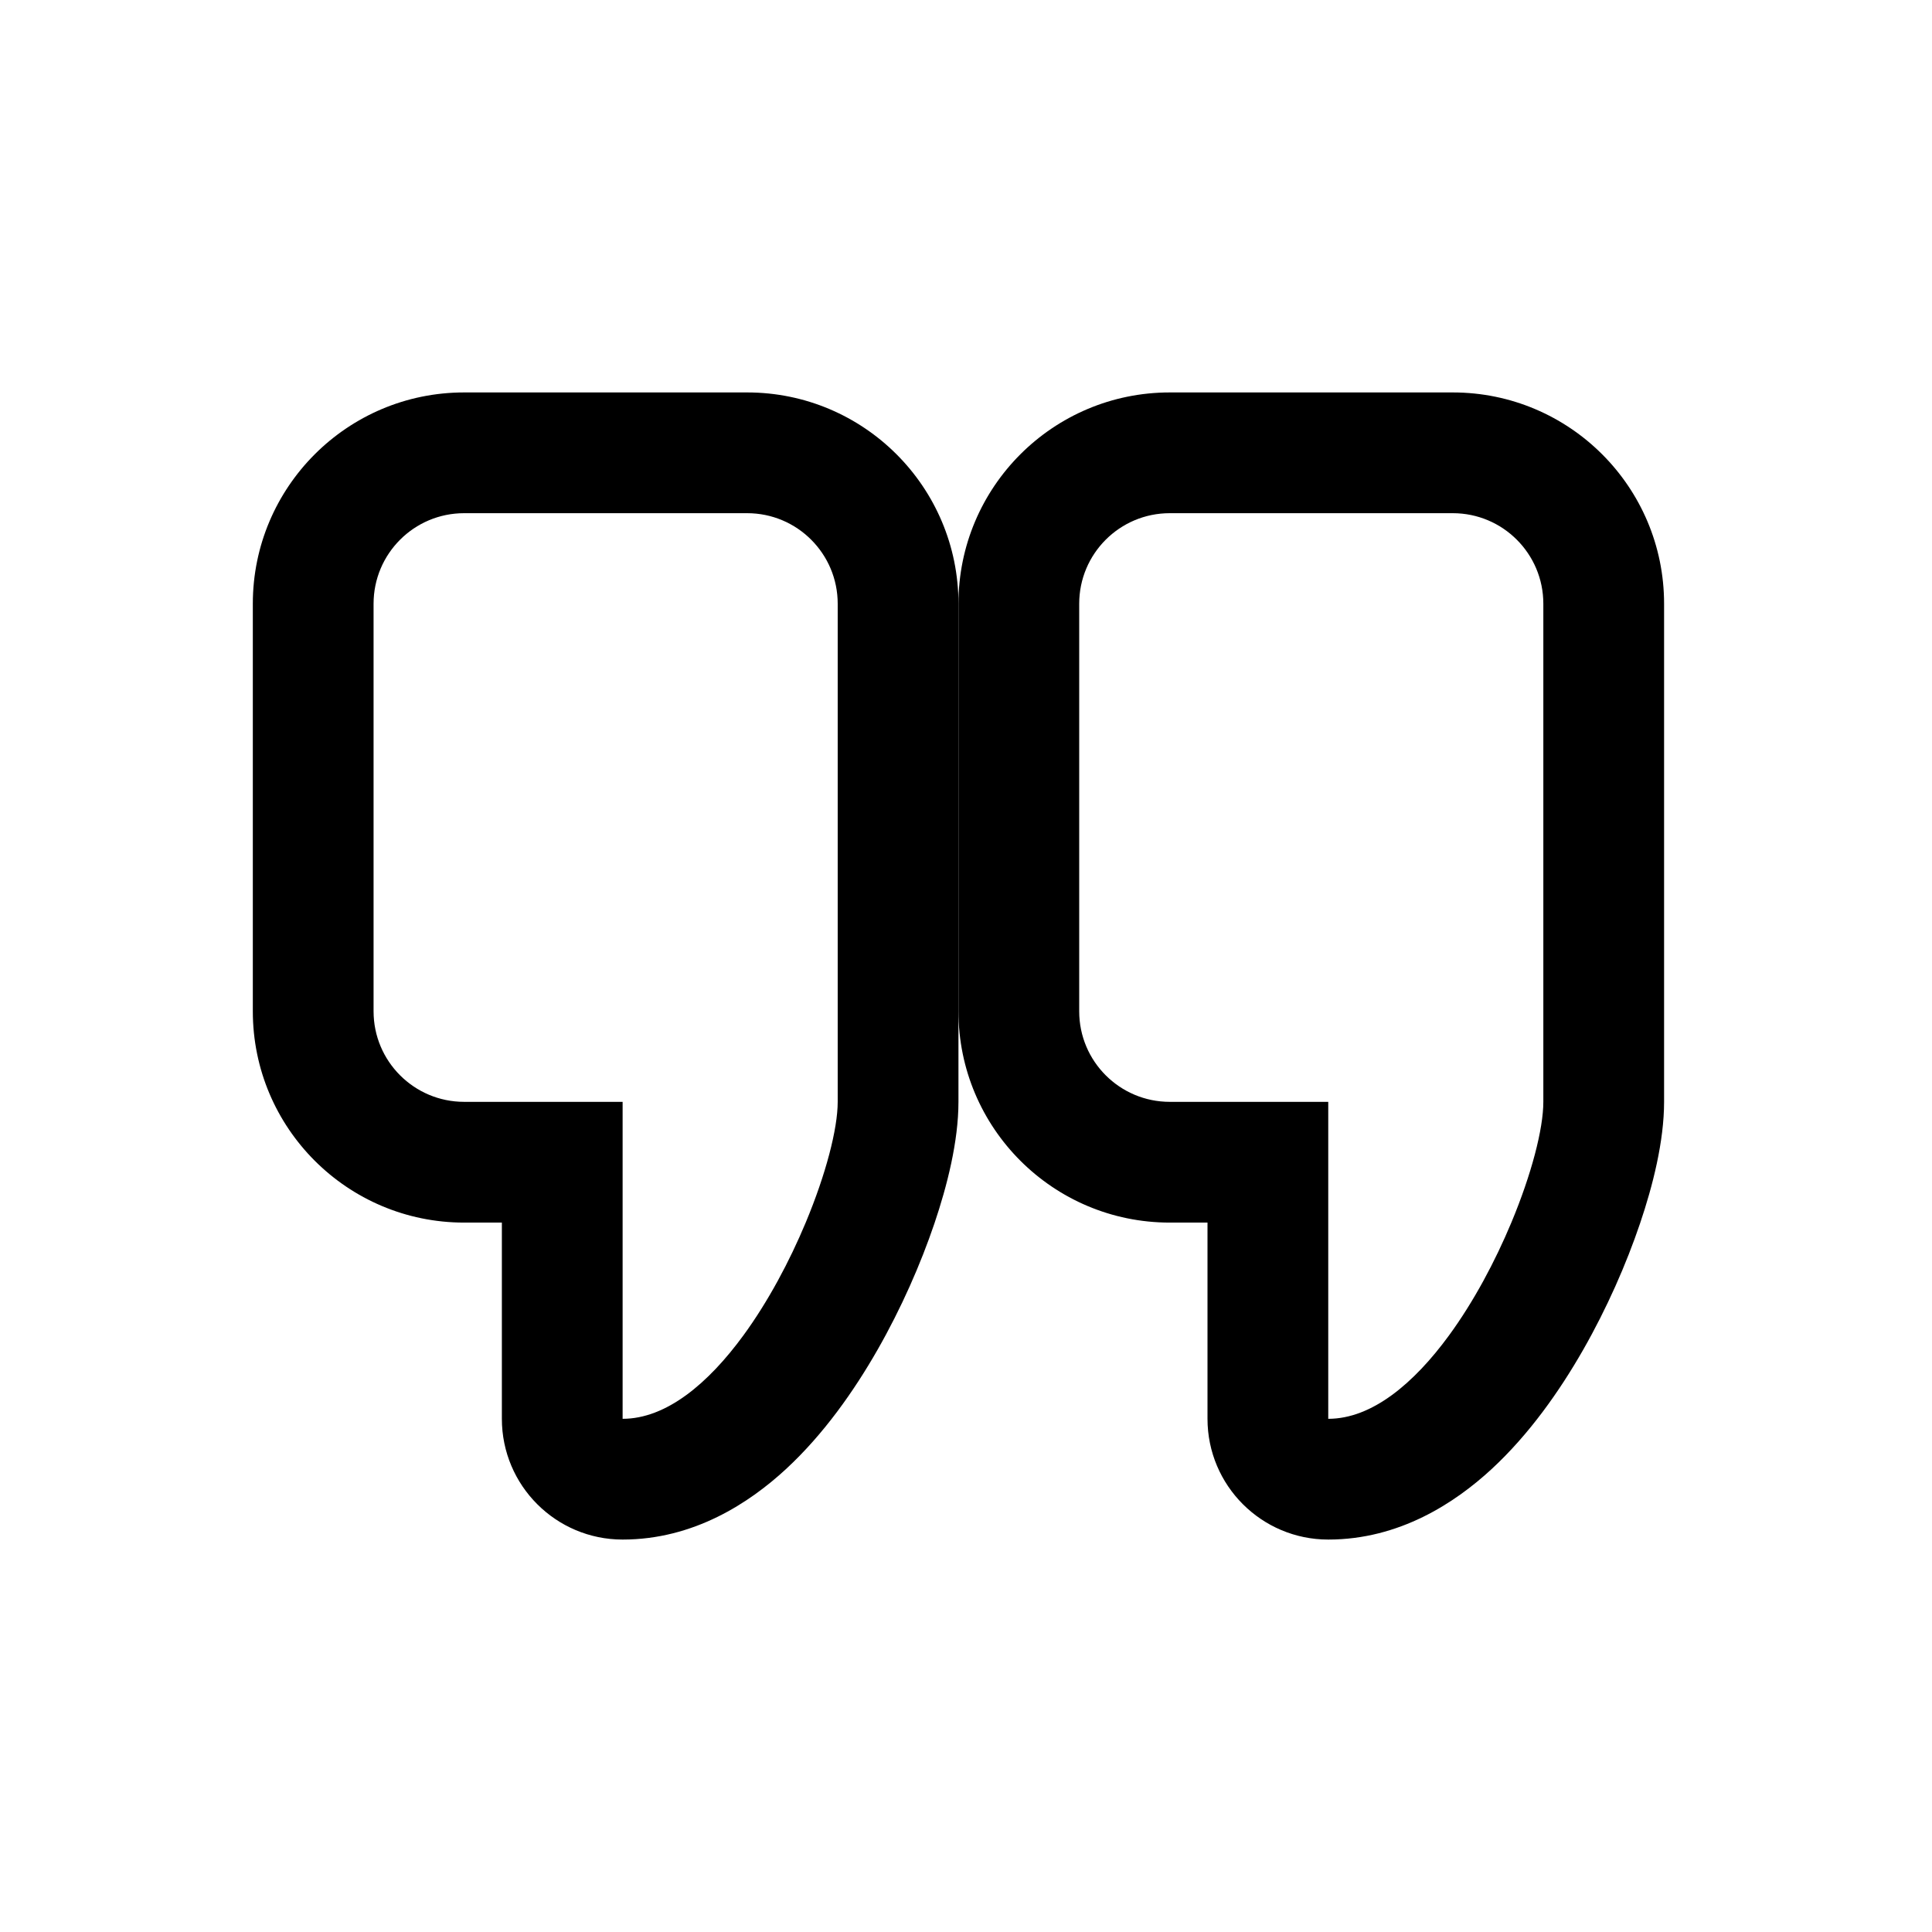
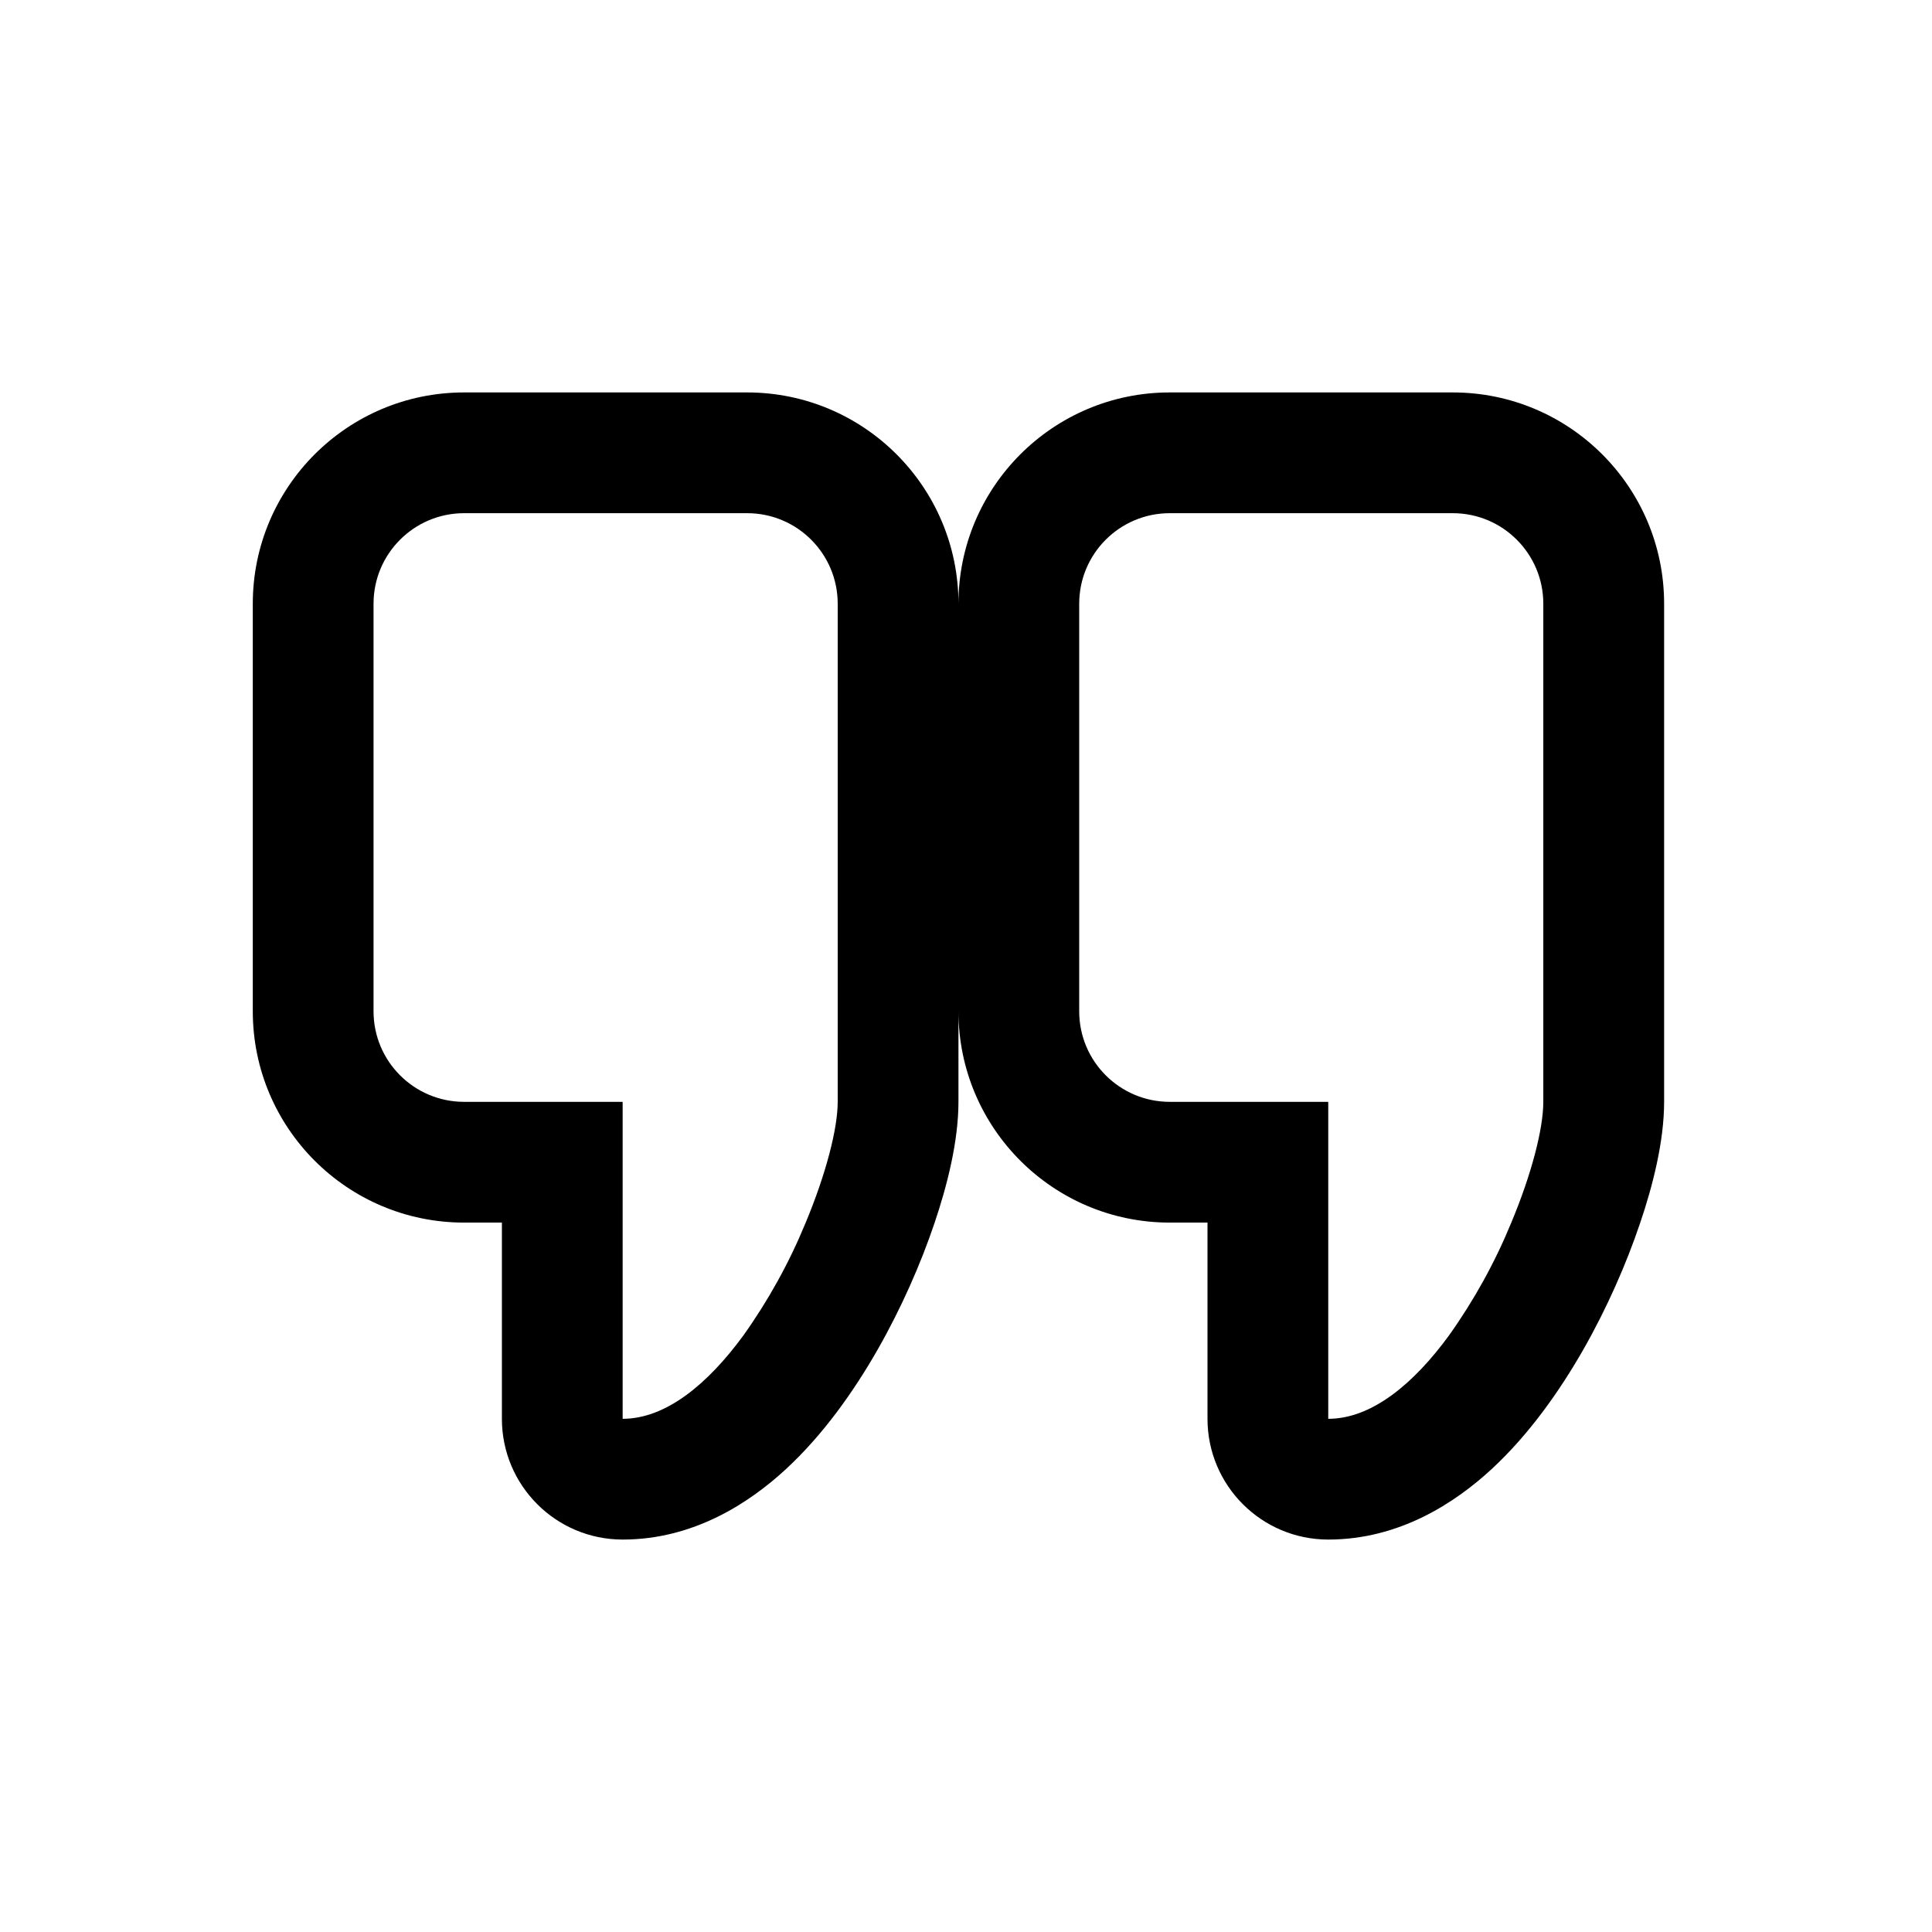
- <svg xmlns="http://www.w3.org/2000/svg" viewBox="0 0 128 128" fill="currentColor">
-   <path fill-rule="evenodd" clip-rule="evenodd" d="M41.25 102C36.832 102 33.25 98.418 33.25 94V81H30.75C23.018 81 16.75 74.732 16.75 67V40C16.75 32.268 23.018 26 30.75 26H49.5C57.232 26 63.5 32.268 63.5 40V73C63.5 75.621 62.749 78.572 61.906 81.062C60.999 83.74 59.713 86.674 58.133 89.438C56.581 92.154 54.561 95.032 52.069 97.334C49.661 99.557 45.974 102 41.25 102ZM41.25 73V94C44.143 94 46.925 91.656 49.25 88.476C50.896 86.225 52.313 83.555 53.38 81C54.714 77.806 55.5 74.792 55.5 73V40C55.5 36.686 52.814 34 49.5 34H30.75C27.436 34 24.75 36.686 24.75 40V67C24.75 70.314 27.436 73 30.75 73H41.25ZM40.503 86.125C40.503 86.125 40.512 86.12 40.529 86.113C40.512 86.122 40.503 86.126 40.503 86.125Z" />
-   <path fill-rule="evenodd" clip-rule="evenodd" d="M88 102C83.582 102 80 98.418 80 94V81H77.5C69.768 81 63.5 74.732 63.5 67V40C63.5 32.268 69.768 26 77.5 26H96.25C103.982 26 110.25 32.268 110.25 40V73C110.25 75.621 109.499 78.572 108.655 81.062C107.749 83.74 106.463 86.674 104.883 89.438C103.331 92.154 101.311 95.032 98.819 97.334C96.411 99.557 92.724 102 88 102ZM88 73V94C90.893 94 93.674 91.656 96 88.476C97.646 86.225 99.063 83.555 100.13 81C101.464 77.806 102.25 74.792 102.25 73V40C102.25 36.686 99.564 34 96.25 34H77.5C74.186 34 71.5 36.686 71.5 40V67C71.5 70.314 74.186 73 77.5 73H88ZM87.253 86.125C87.253 86.125 87.262 86.12 87.279 86.113C87.262 86.122 87.253 86.126 87.253 86.125Z" />
+ <svg xmlns="http://www.w3.org/2000/svg" fill="currentColor" viewBox="0 0 32 32">
+   <path fill-rule="evenodd" d="M10.313 25.5a2 2 0 0 1-2-2v-3.25h-.626a3.5 3.5 0 0 1-3.5-3.5V10a3.5 3.5 0 0 1 3.5-3.5h4.688a3.5 3.5 0 0 1 3.5 3.5v8.25c0 .655-.188 1.393-.399 2.015-.226.67-.548 1.403-.943 2.095-.388.678-.893 1.398-1.516 1.974-.602.555-1.524 1.166-2.704 1.166Zm0-7.25v5.25c.723 0 1.418-.586 2-1.381a9.323 9.323 0 0 0 1.032-1.869c.333-.799.53-1.552.53-2V10a1.5 1.5 0 0 0-1.5-1.5H7.687a1.5 1.5 0 0 0-1.5 1.5v6.75a1.5 1.5 0 0 0 1.5 1.5h2.625Zm-.187 3.281.006-.003a.04.04 0 0 1-.006.003ZM22 25.5a2 2 0 0 1-2-2v-3.25h-.625a3.5 3.5 0 0 1-3.5-3.5V10a3.5 3.5 0 0 1 3.5-3.5h4.688a3.5 3.5 0 0 1 3.5 3.5v8.25c0 .655-.188 1.393-.4 2.015-.226.67-.547 1.403-.942 2.095-.388.678-.893 1.398-1.516 1.974-.602.555-1.524 1.166-2.705 1.166Zm0-7.25v5.25c.723 0 1.419-.586 2-1.381a9.323 9.323 0 0 0 1.032-1.869c.334-.799.53-1.552.53-2V10a1.5 1.5 0 0 0-1.5-1.5h-4.687a1.5 1.5 0 0 0-1.5 1.5v6.75a1.5 1.5 0 0 0 1.5 1.5H22Zm-.187 3.281s.003 0 .007-.003a.04.04 0 0 1-.007.003Z" clip-rule="evenodd" />
</svg>
